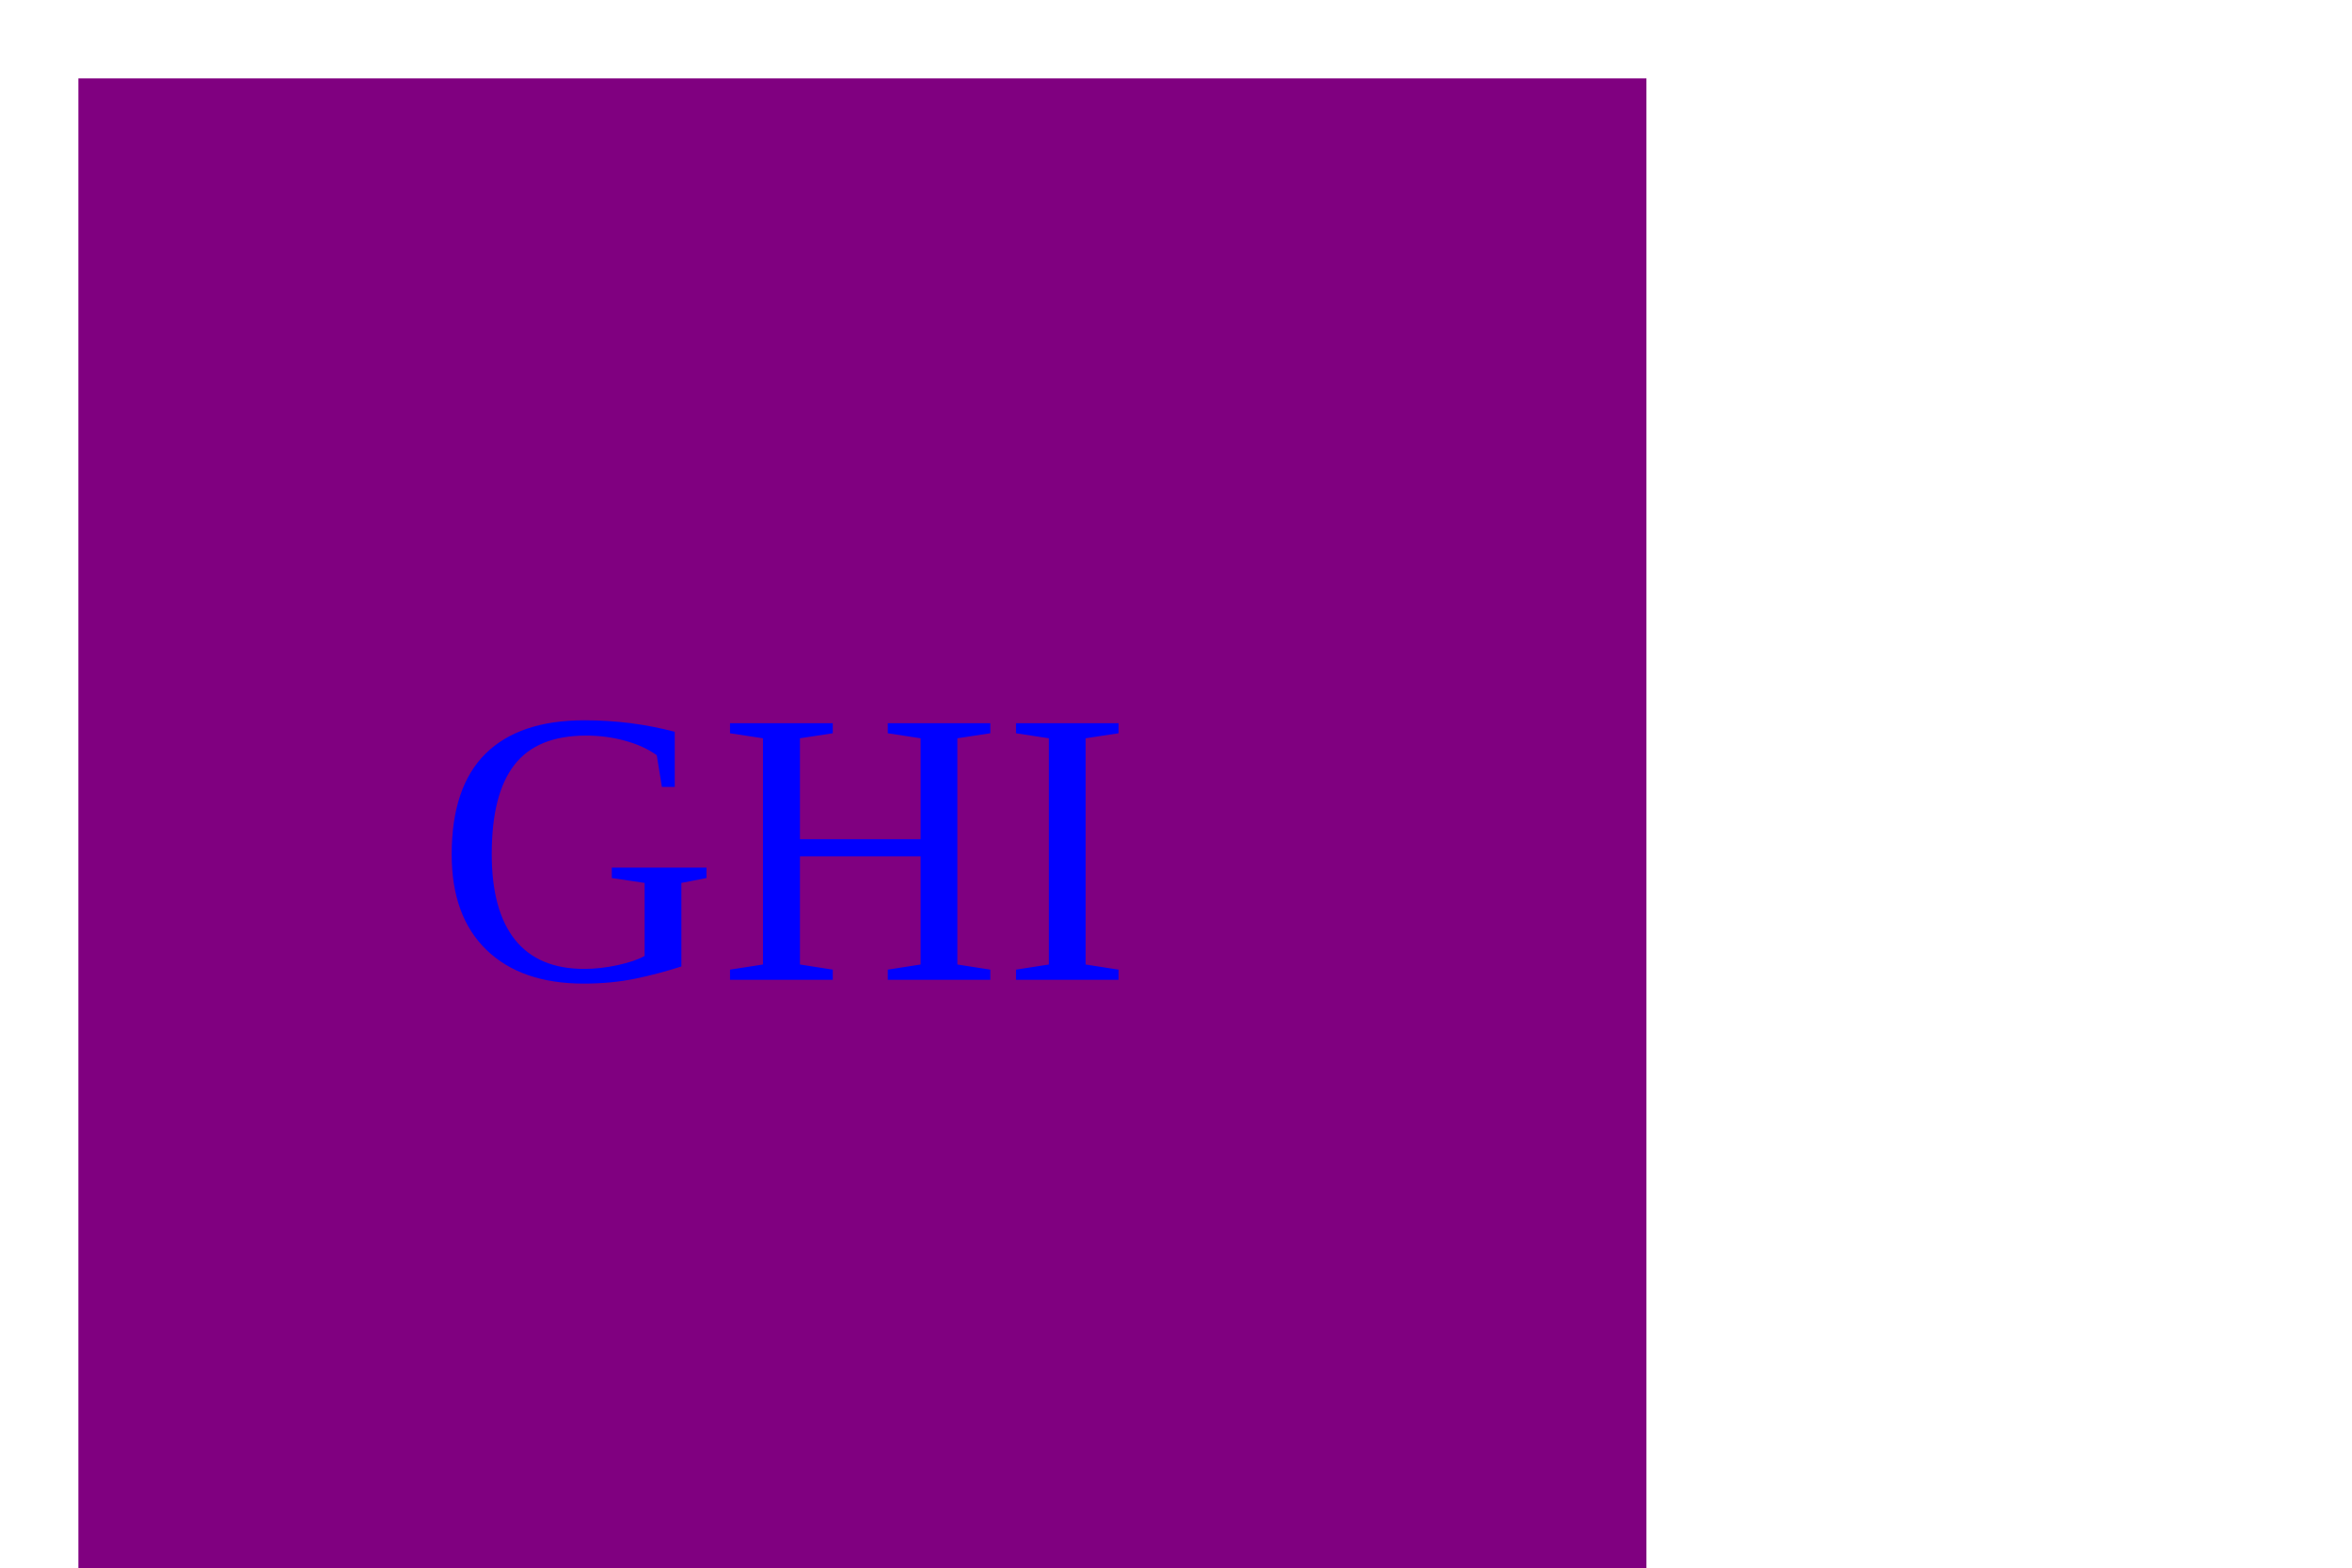
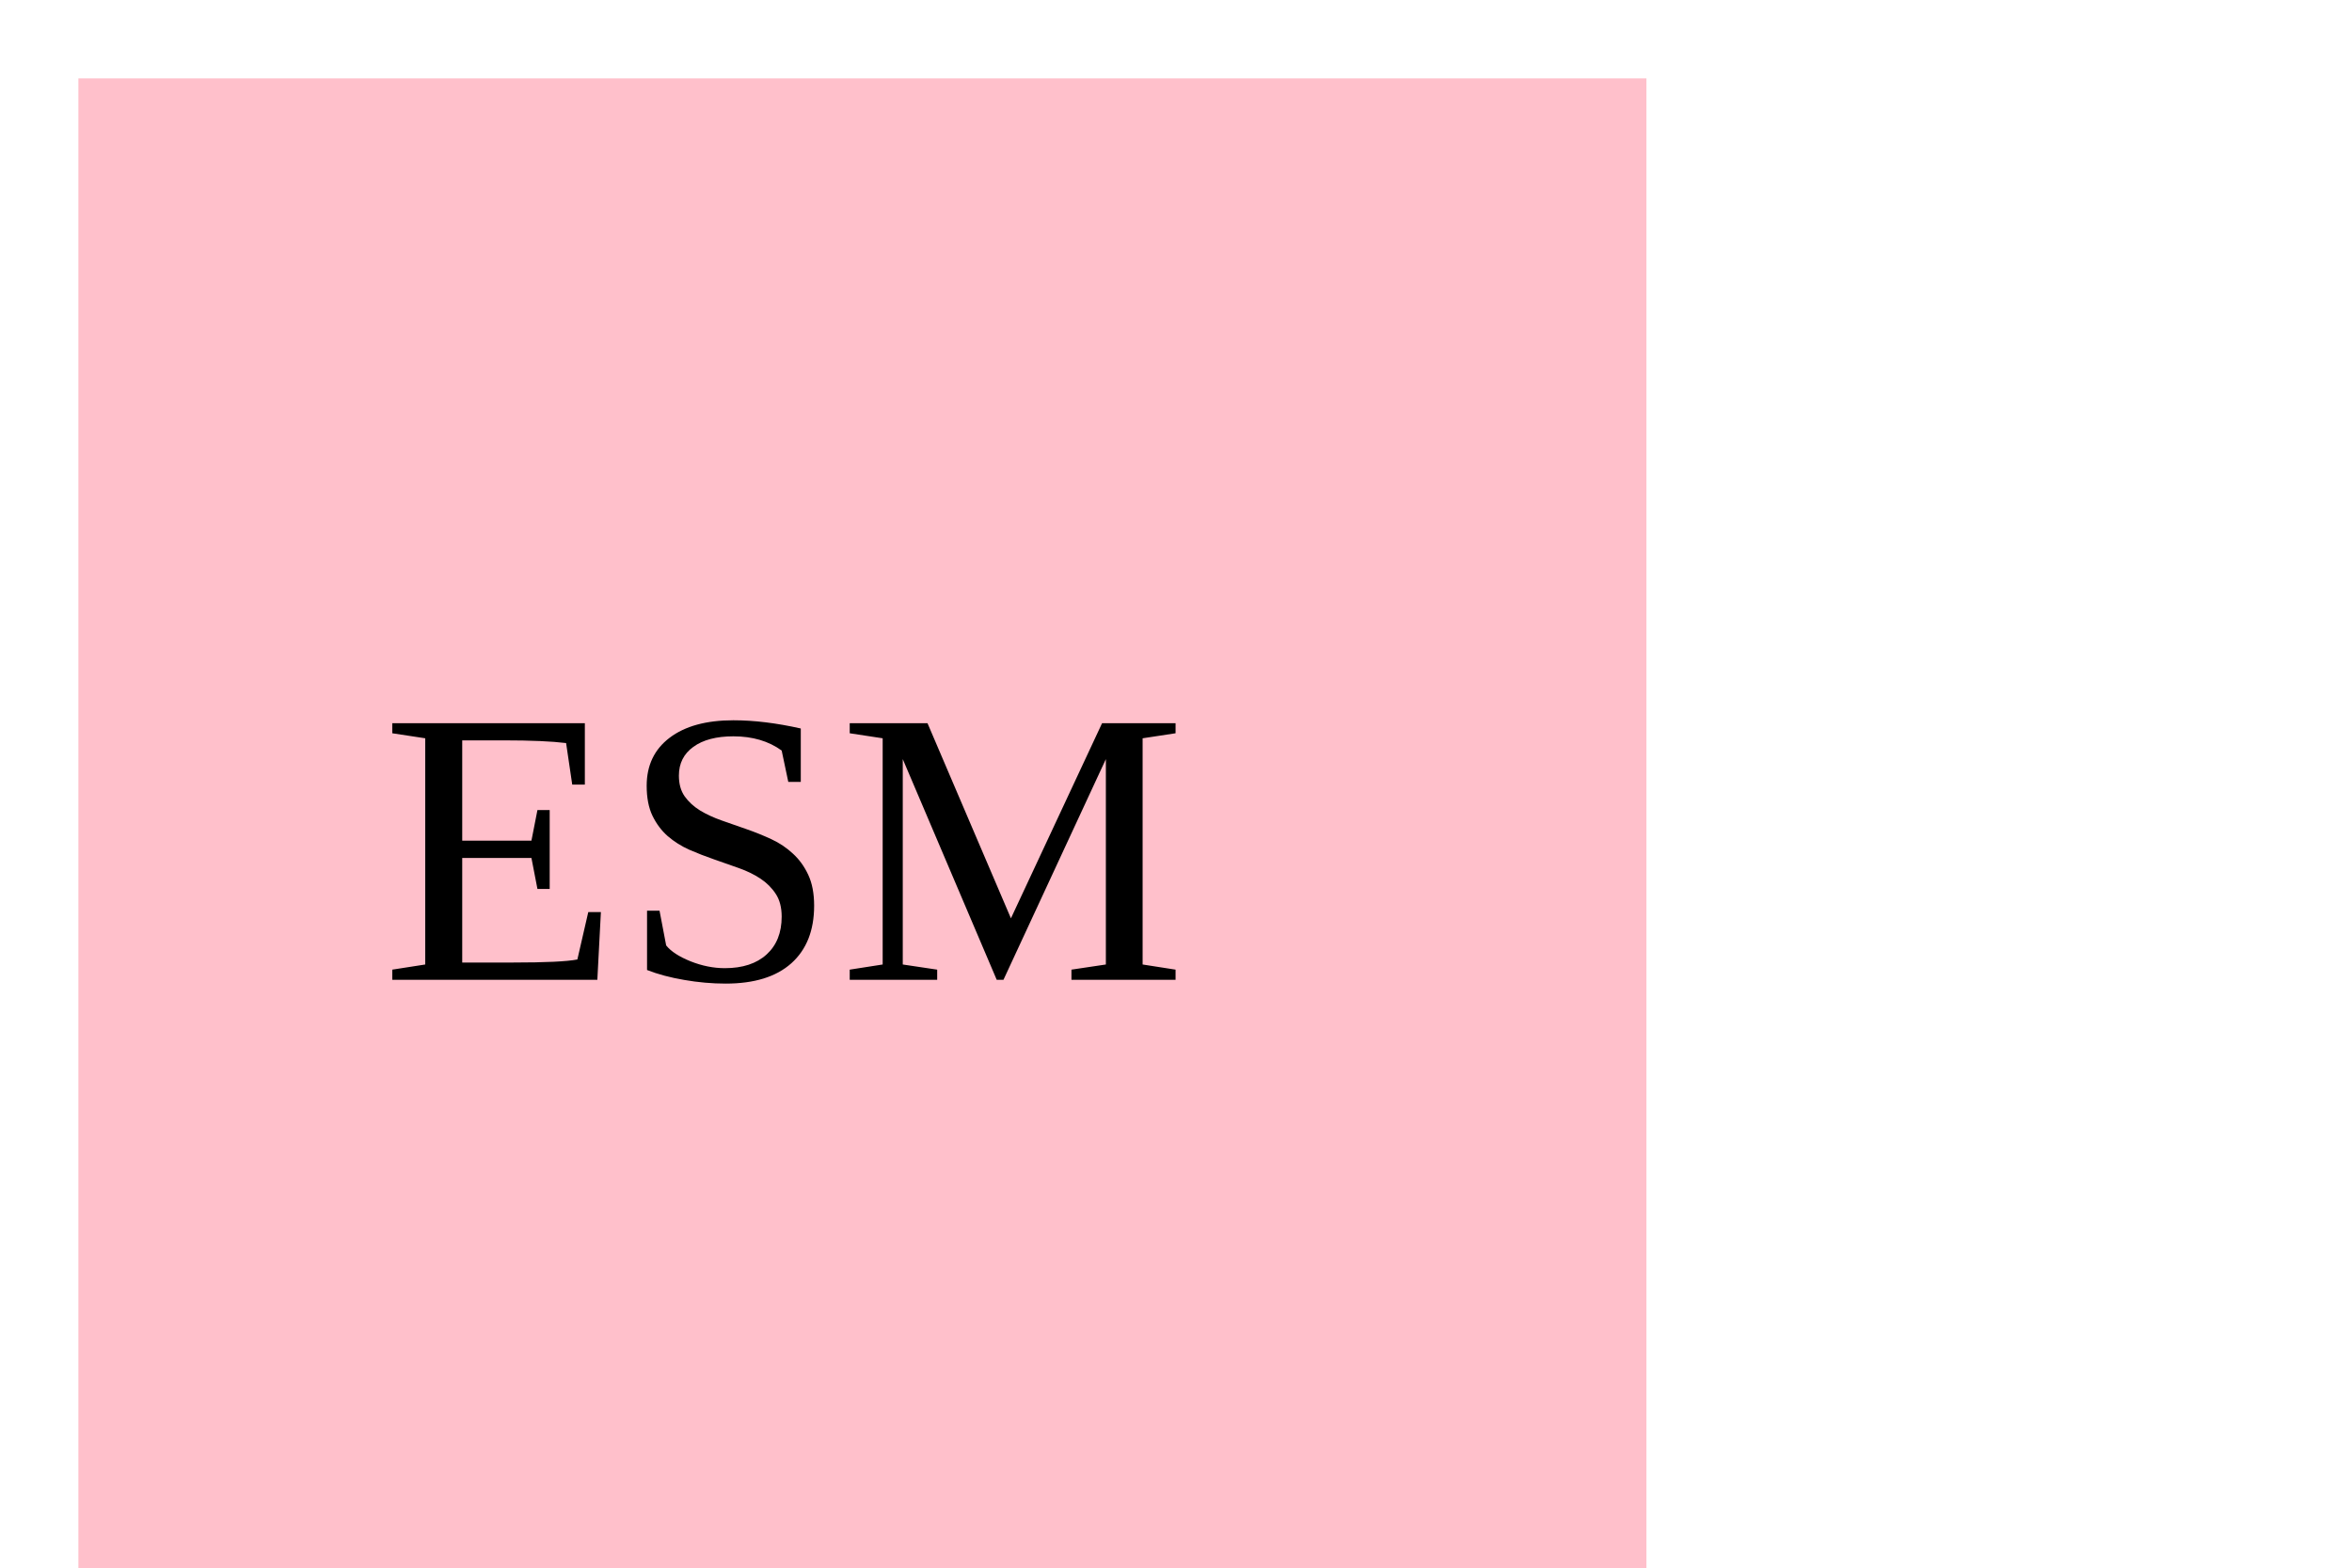
<svg xmlns="http://www.w3.org/2000/svg" version="1.1" width="300" height="200">
-   <rect x="10" y="10" width="200" height="200" fill="purple" />
-   <text x="100" y="125" font-size="50" text-anchor="middle" fill="blue">GHI</text>
+   <rect x="10" y="10" width="200" height="200" fill="pink" />
+   <text x="100" y="125" font-size="50" text-anchor="middle" fill="black">ESM</text>
</svg>
